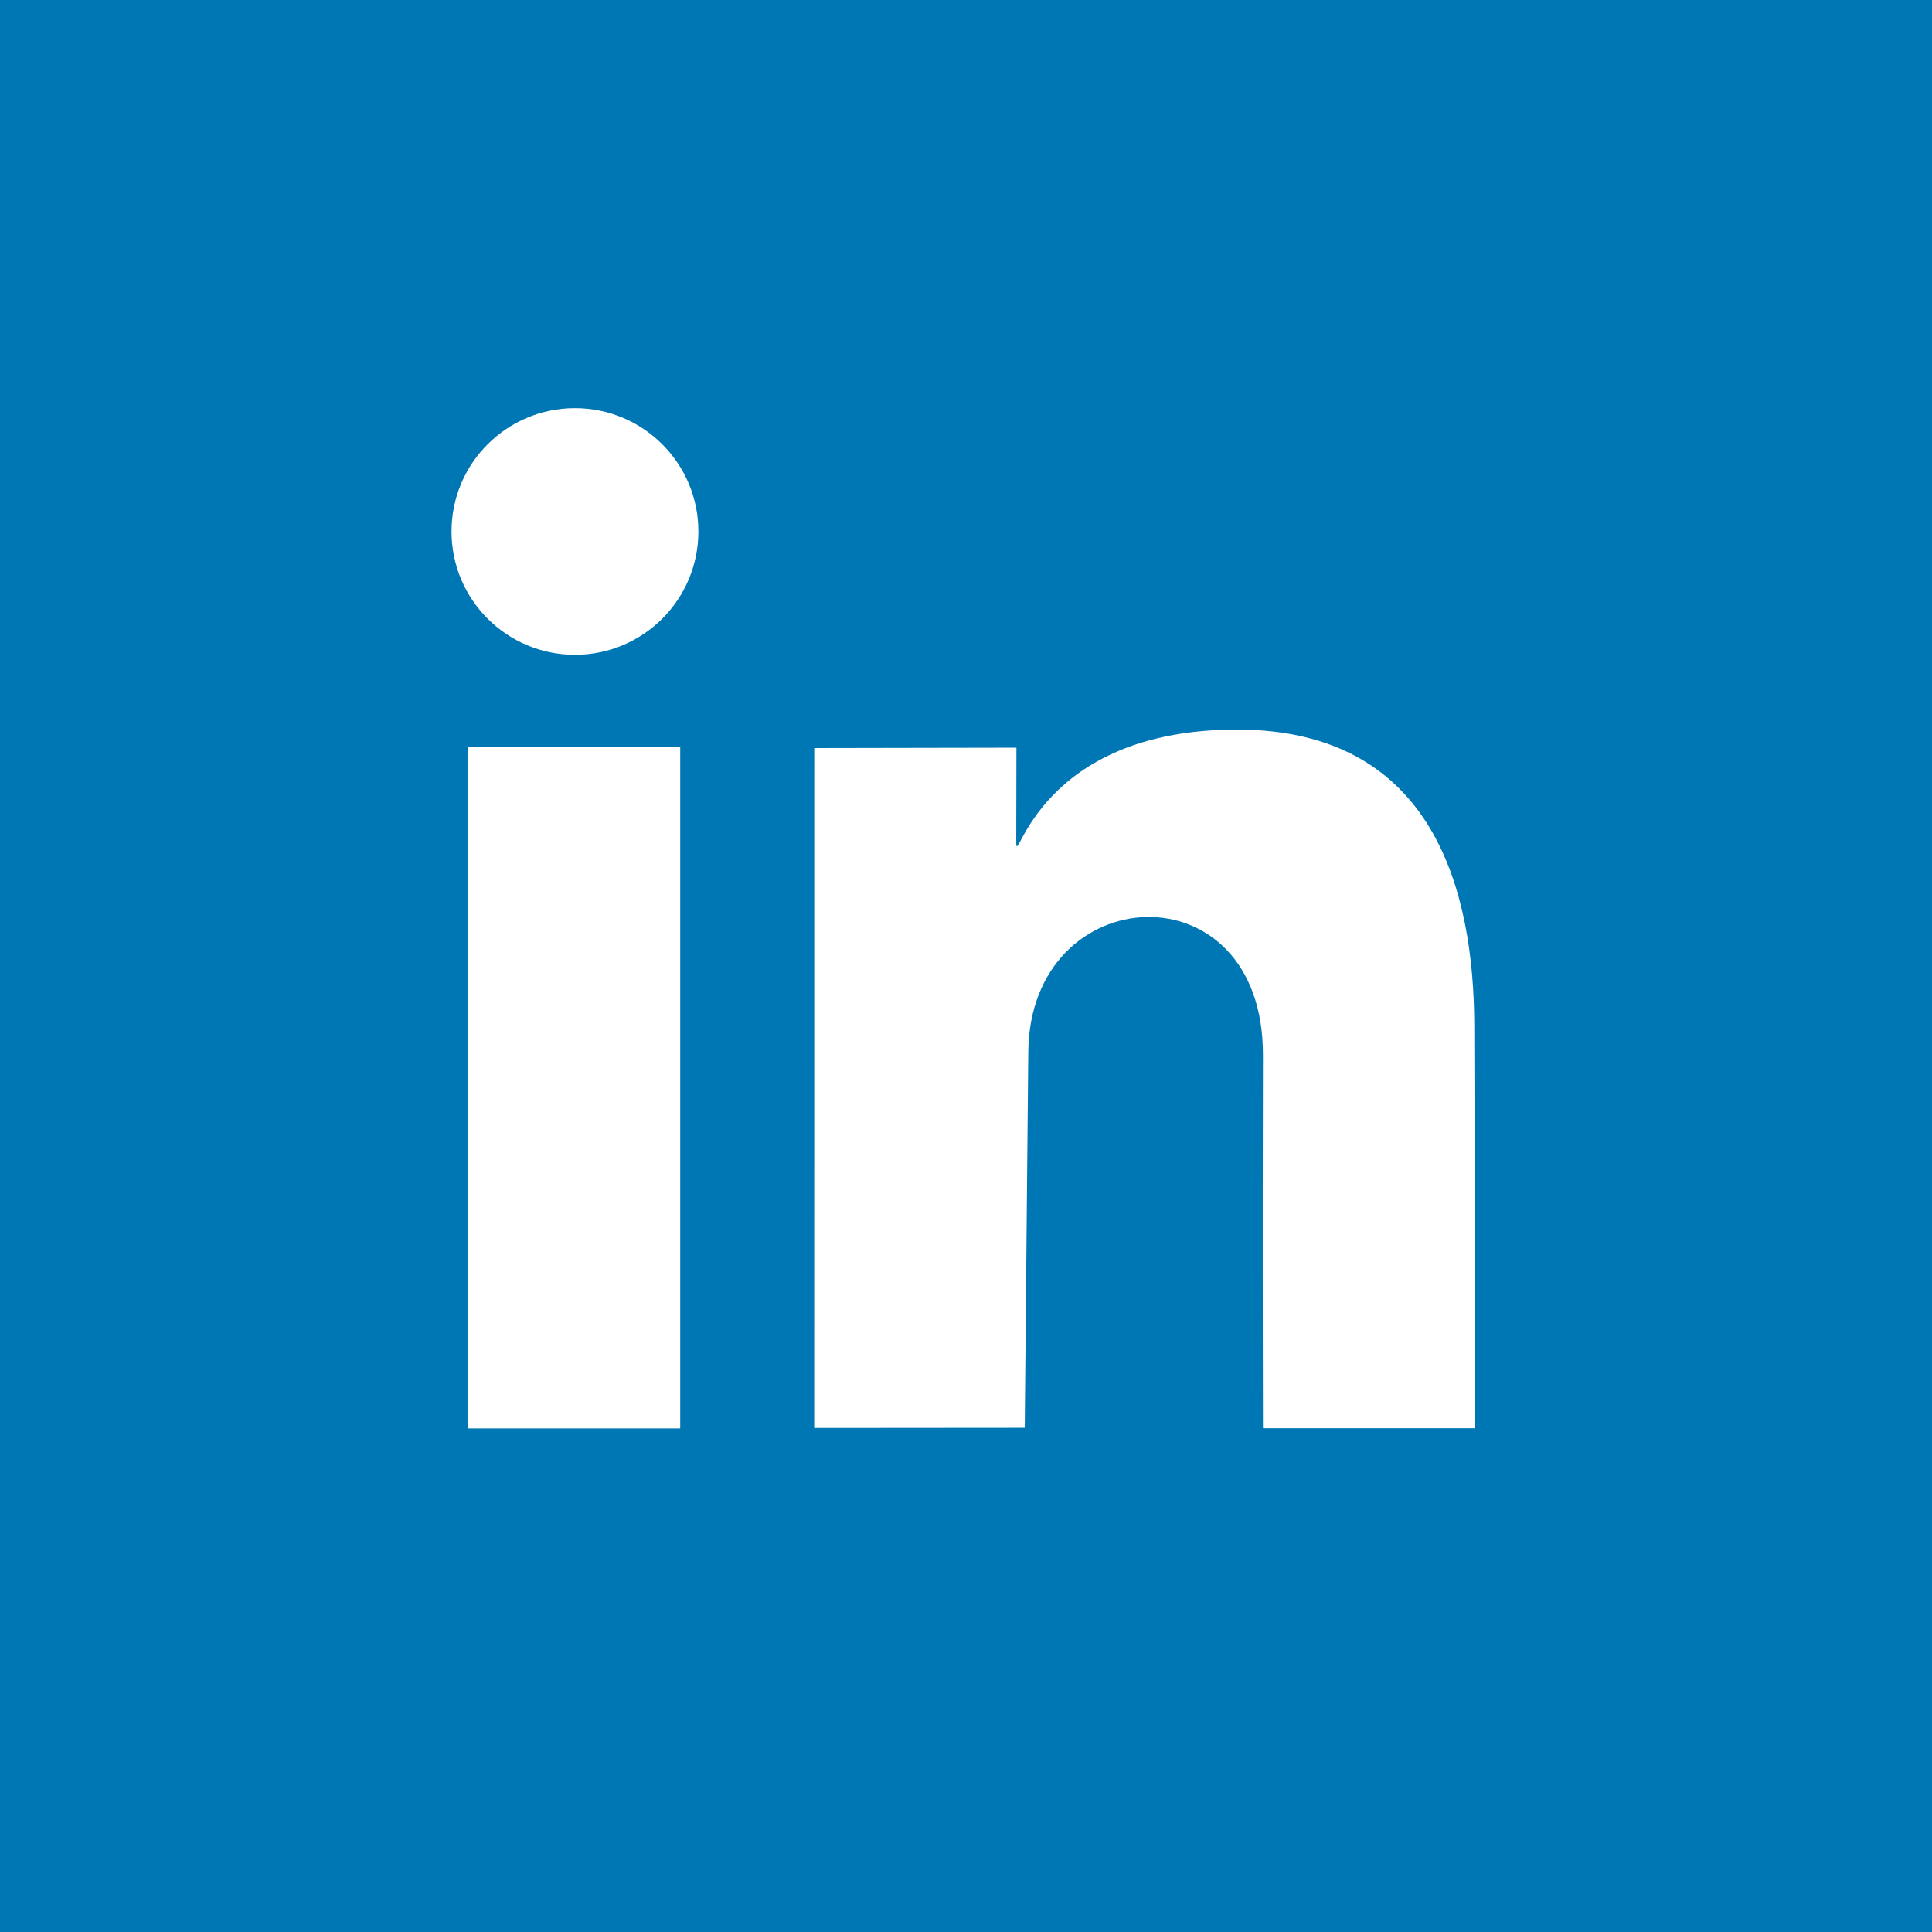
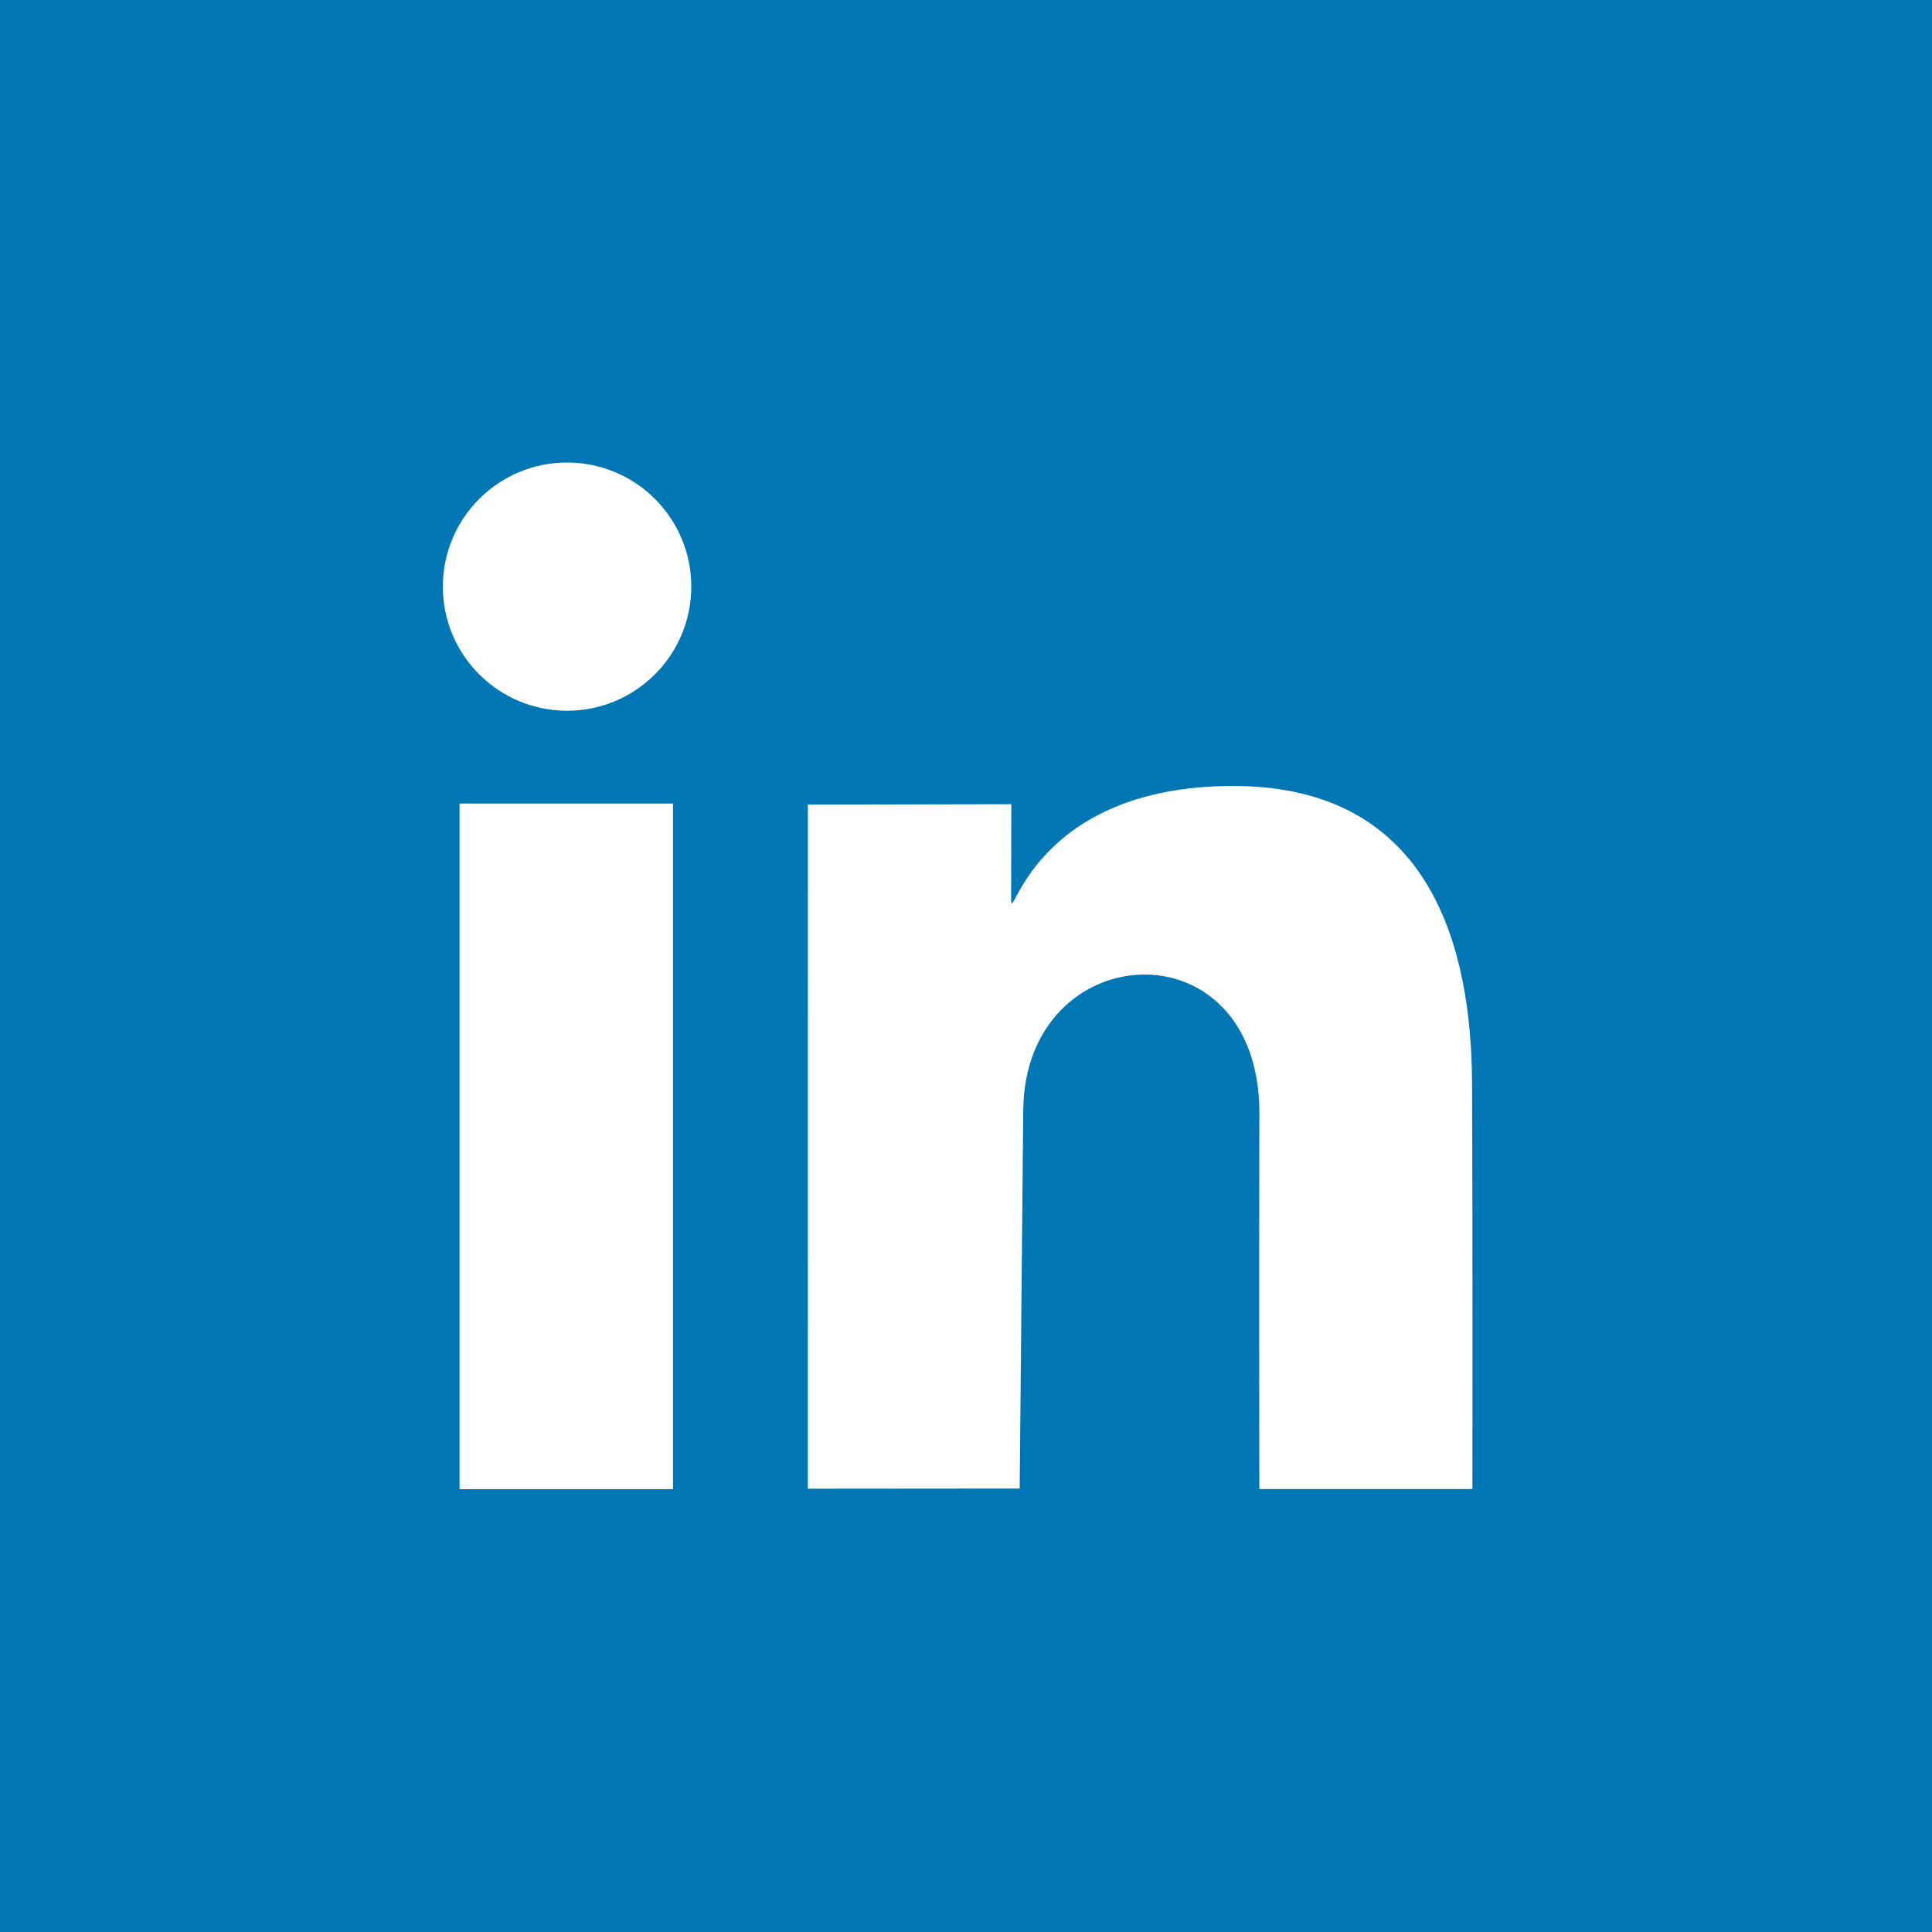
- <svg xmlns="http://www.w3.org/2000/svg" id="svg5291" version="1.1" width="1000" height="1000" viewBox="0 0 937.5 937.5">
+ <svg xmlns="http://www.w3.org/2000/svg" viewBox="0 0 885.827 885.827" height="250mm" width="250mm" version="1.1" id="svg5291">
  <defs id="defs5295" />
-   <rect style="fill:#0077b5;fill-opacity:1;stroke:none;stroke-width:1.058;stroke-opacity:1" id="rect5301" width="937.5" height="937.5" x="0" y="-1.4077954e-05" />
-   <ellipse style="fill:#ffffff;fill-opacity:1;stroke:none;stroke-width:1.052;stroke-opacity:1" id="path5843" cx="278.992" cy="257.901" rx="59.899" ry="59.845" />
-   <rect style="fill:#ffffff;fill-opacity:1;stroke:none;stroke-width:1.052;stroke-opacity:1" id="rect5845" width="102.925" height="330.634" x="227.146" y="362.508" />
-   <path style="fill:#ffffff;fill-opacity:1;fill-rule:evenodd;stroke:none;stroke-width:1.052px;stroke-linecap:butt;stroke-linejoin:miter;stroke-opacity:1" d="m 493.128,409.088 c 0.3,12.525 10.585,-55.118 107.177,-55.062 96.592,0.056 114.768,80.183 115.088,142.99 0.32,62.807 0.174,196.046 0.174,196.046 H 612.842 c 0,0 -0.246,-88.619 0,-181.021 0.246,-92.402 -113.093,-85.874 -113.87,-1.63 -0.776,84.244 -1.715,182.42 -1.715,182.42 l -102.166,0.082 0.018,-329.914 98.108,-0.18 z" id="path5879" />
+   <rect y="0.001" x="0" height="885.827" width="885.827" id="rect5301" style="fill:#0077b5;fill-opacity:1;stroke:none;stroke-opacity:1" />
+   <ellipse ry="56.901" rx="56.952" cy="268.97" cx="260.001" id="path5843" style="fill:#ffffff;fill-opacity:1;stroke:none;stroke-opacity:1" />
+   <rect y="368.43" x="210.706" height="314.368" width="97.861" id="rect5845" style="fill:#ffffff;fill-opacity:1;stroke:none;stroke-opacity:1" />
+   <path id="path5879" d="m 463.602,412.719 c 0.285,11.908 10.064,-52.406 101.904,-52.353 91.84,0.053 109.121,76.238 109.426,135.955 0.305,59.717 0.166,186.401 0.166,186.401 l -97.672,0 c 0,0 -0.234,-84.259 0,-172.115 0.234,-87.856 -107.529,-81.649 -108.267,-1.55 -0.738,80.099 -1.63,173.445 -1.63,173.445 l -97.14,0.078 0.017,-313.683 93.281,-0.171 z" style="fill:#ffffff;fill-opacity:1;fill-rule:evenodd;stroke:none;stroke-width:1px;stroke-linecap:butt;stroke-linejoin:miter;stroke-opacity:1" />
</svg>
